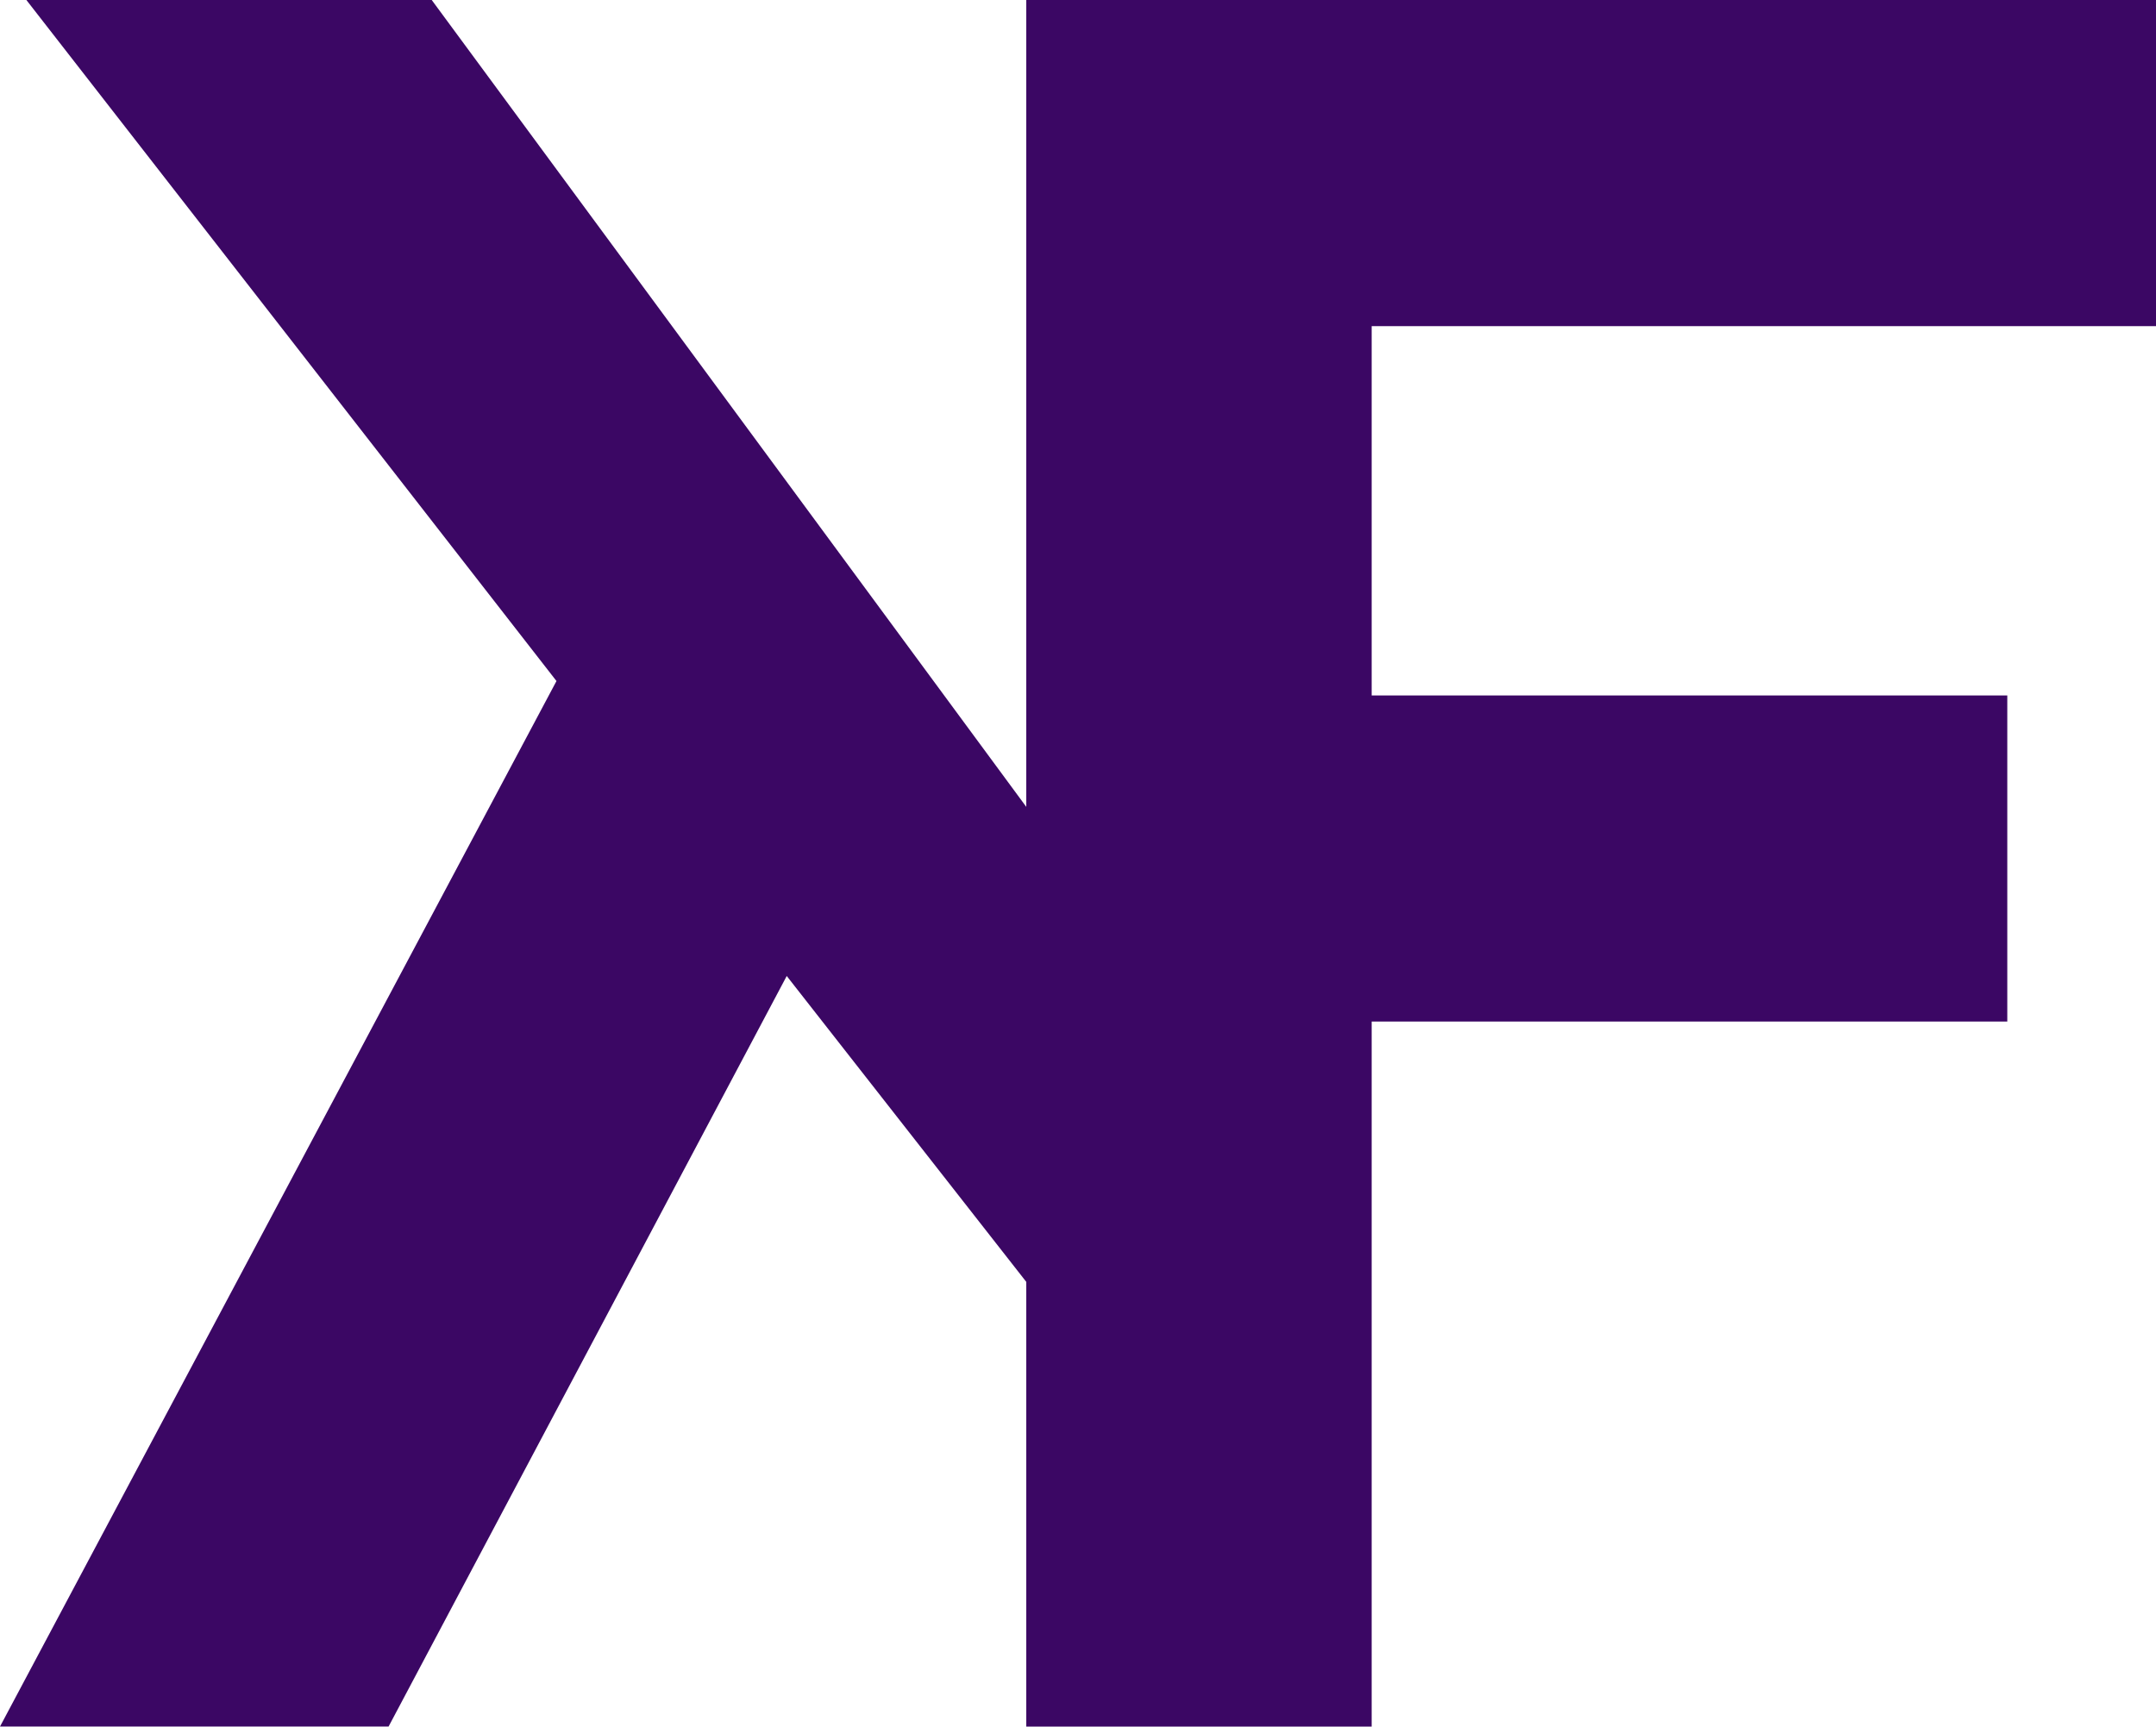
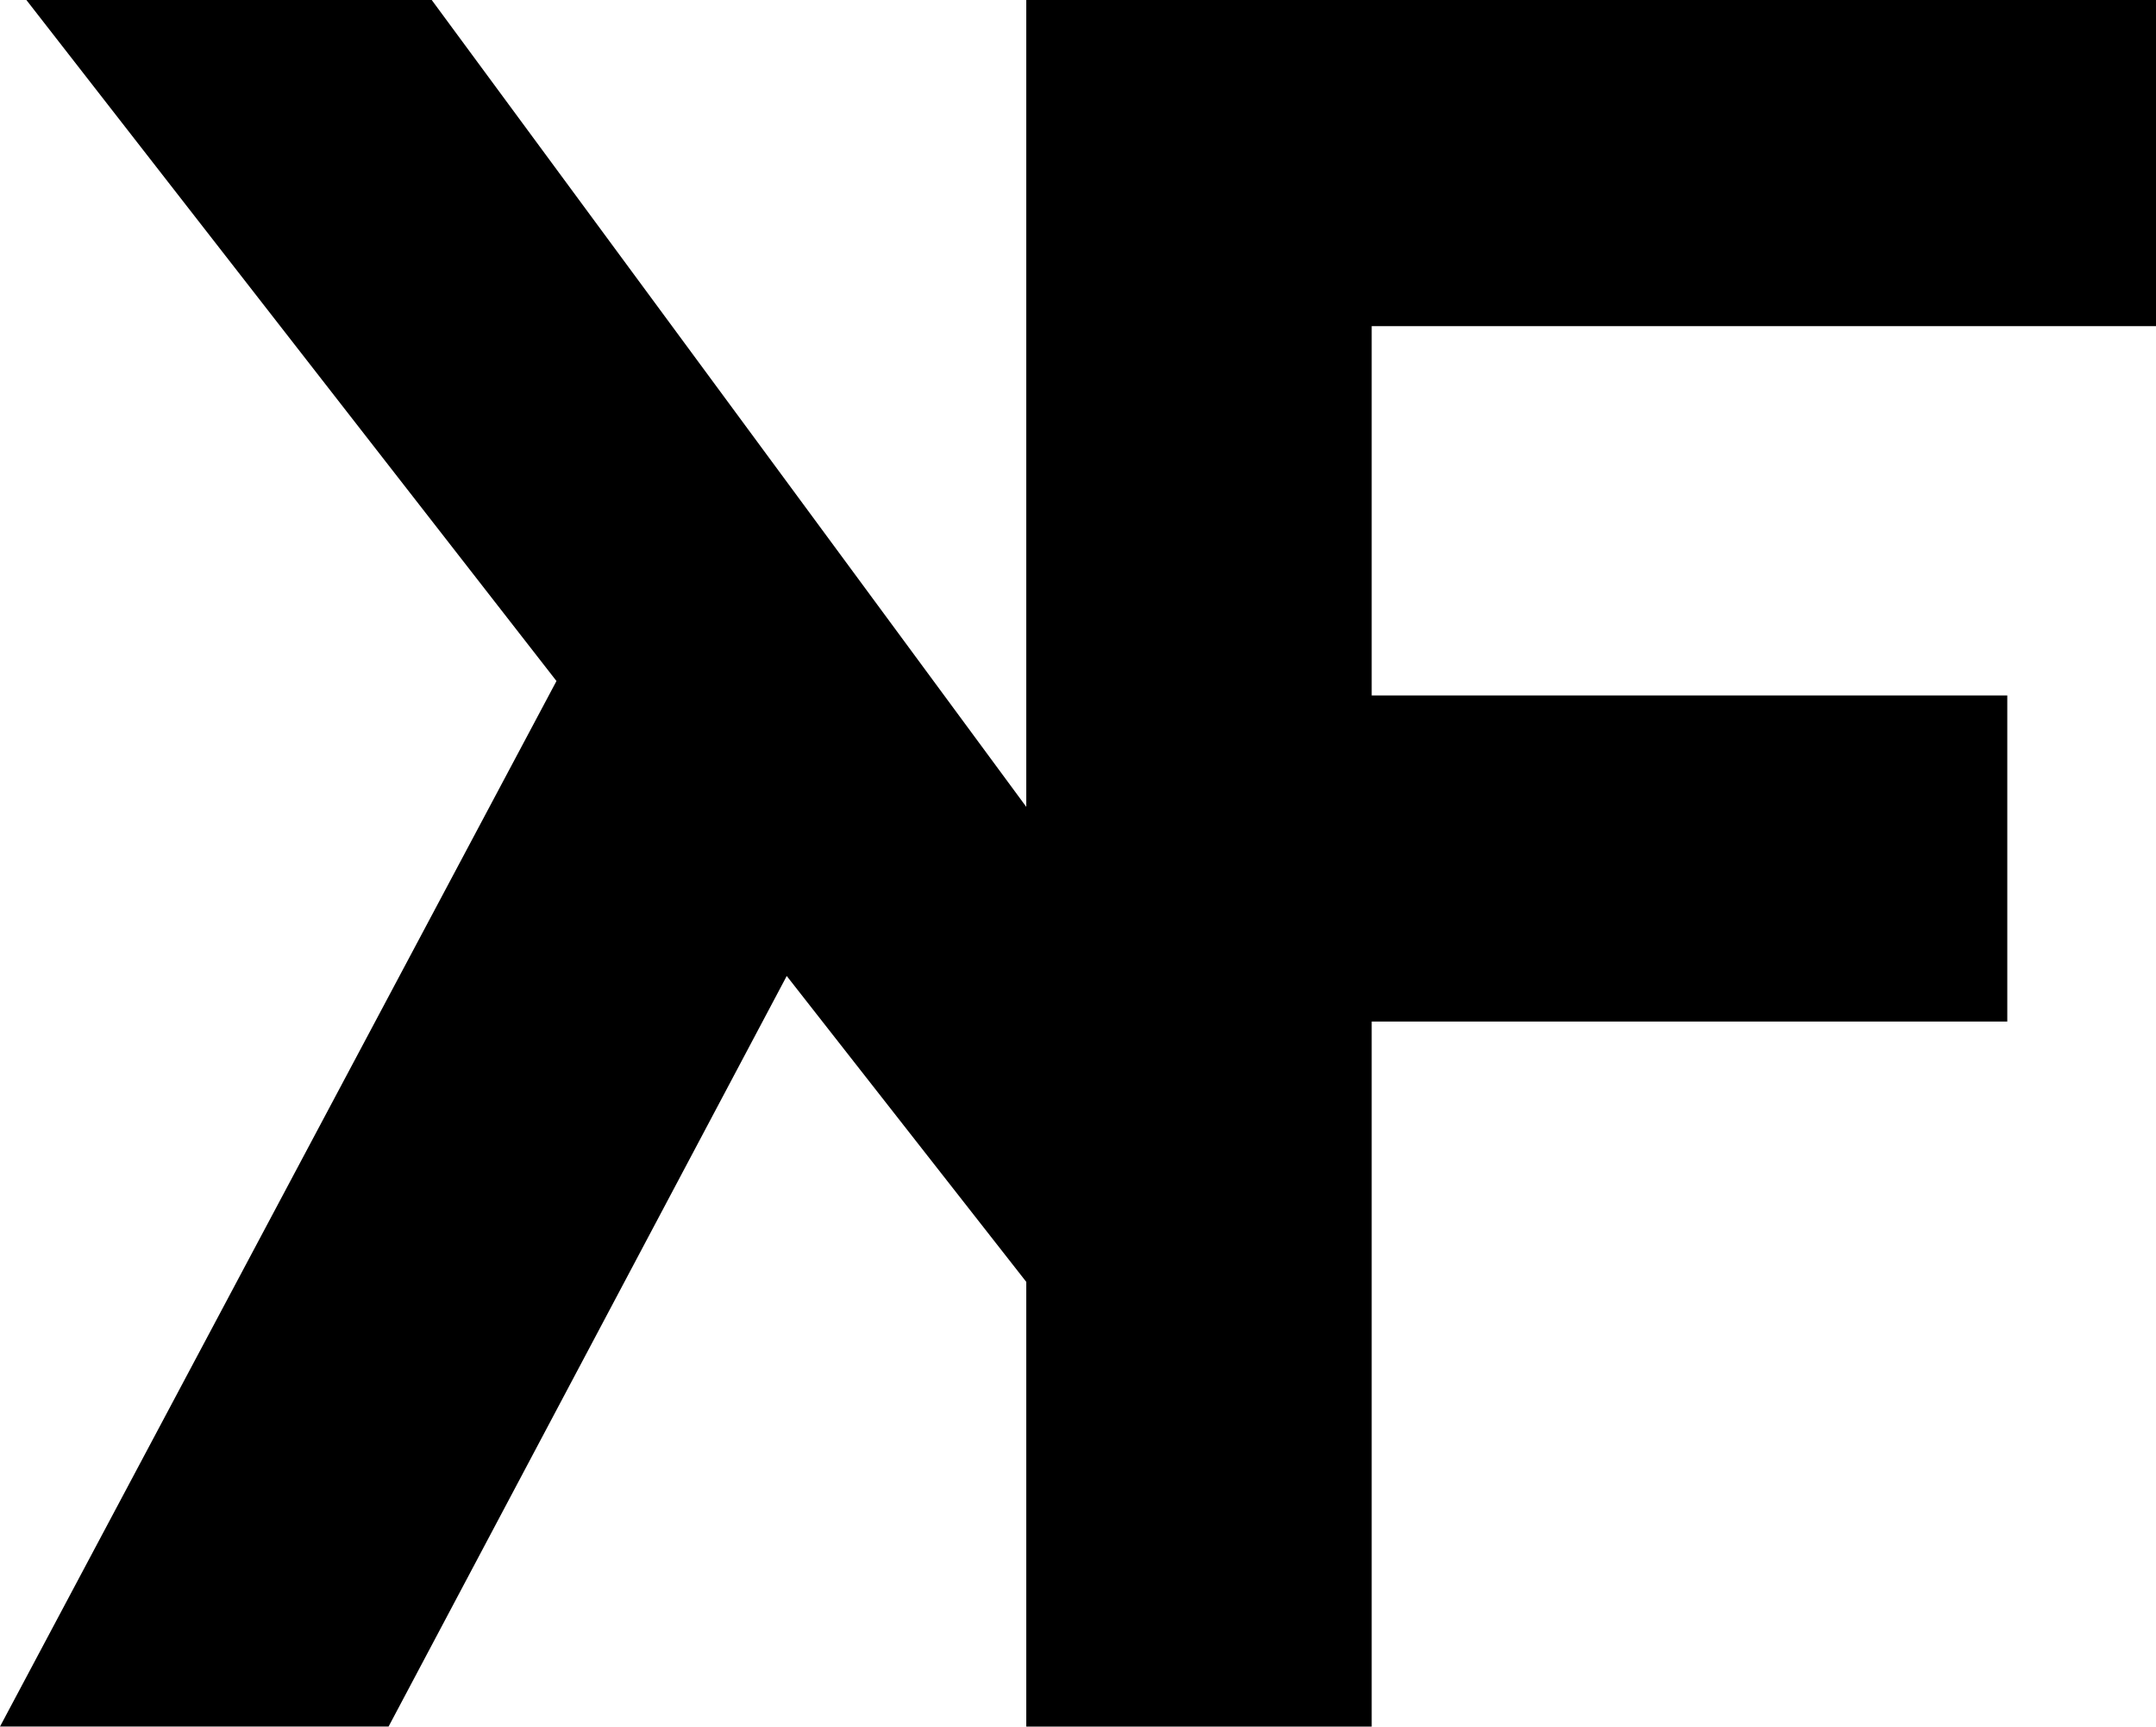
<svg xmlns="http://www.w3.org/2000/svg" id="Ebene_2" data-name="Ebene 2" viewBox="0 0 960.23 769.15">
  <defs>
-     <style>.cls-1{fill:#3b0764;}</style>
+     <style>.cls-1{fill:#000;}</style>
  </defs>
  <polygon class="cls-1" points="960.23 145.29 960.23 0.01 457.08 0.01 457.08 359.44 192.28 0 11.75 0 247.84 303.38 0 769.14 173.06 769.14 350.39 434.78 457.08 571.05 457.08 769.15 610.91 769.15 610.91 455.08 894 455.08 894 309.8 610.91 309.8 610.91 145.29 960.23 145.29" />
</svg>
